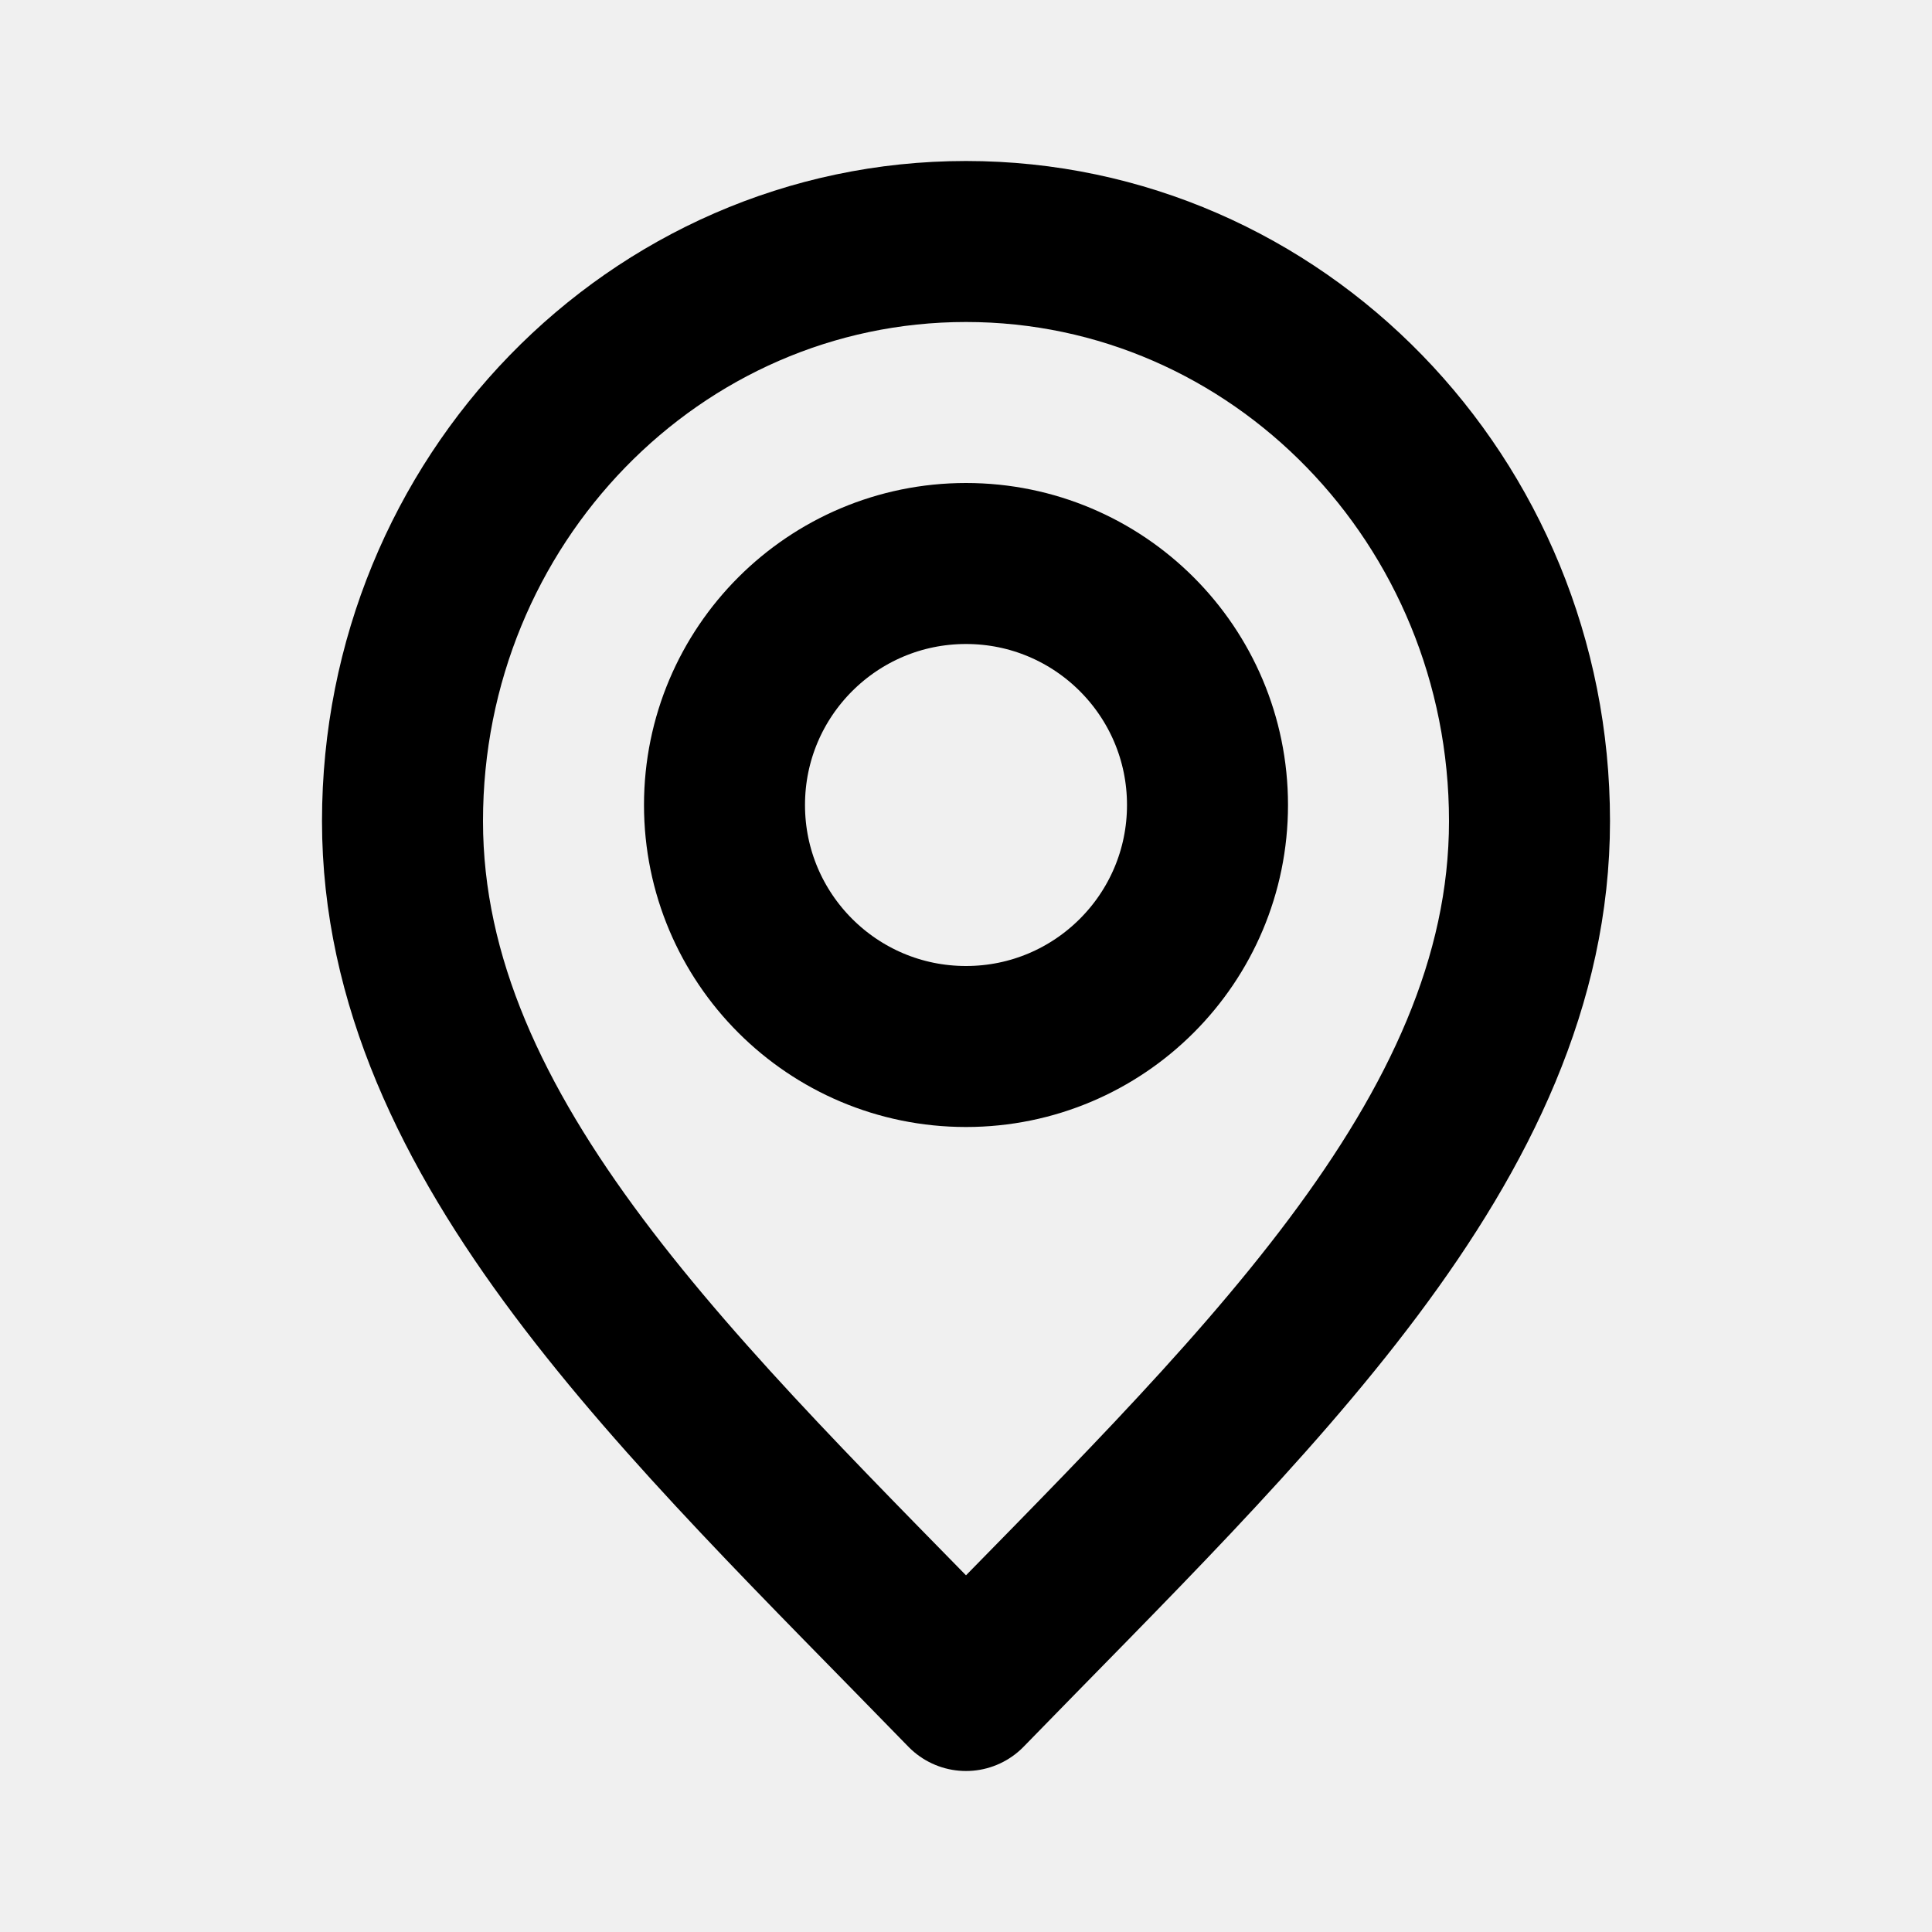
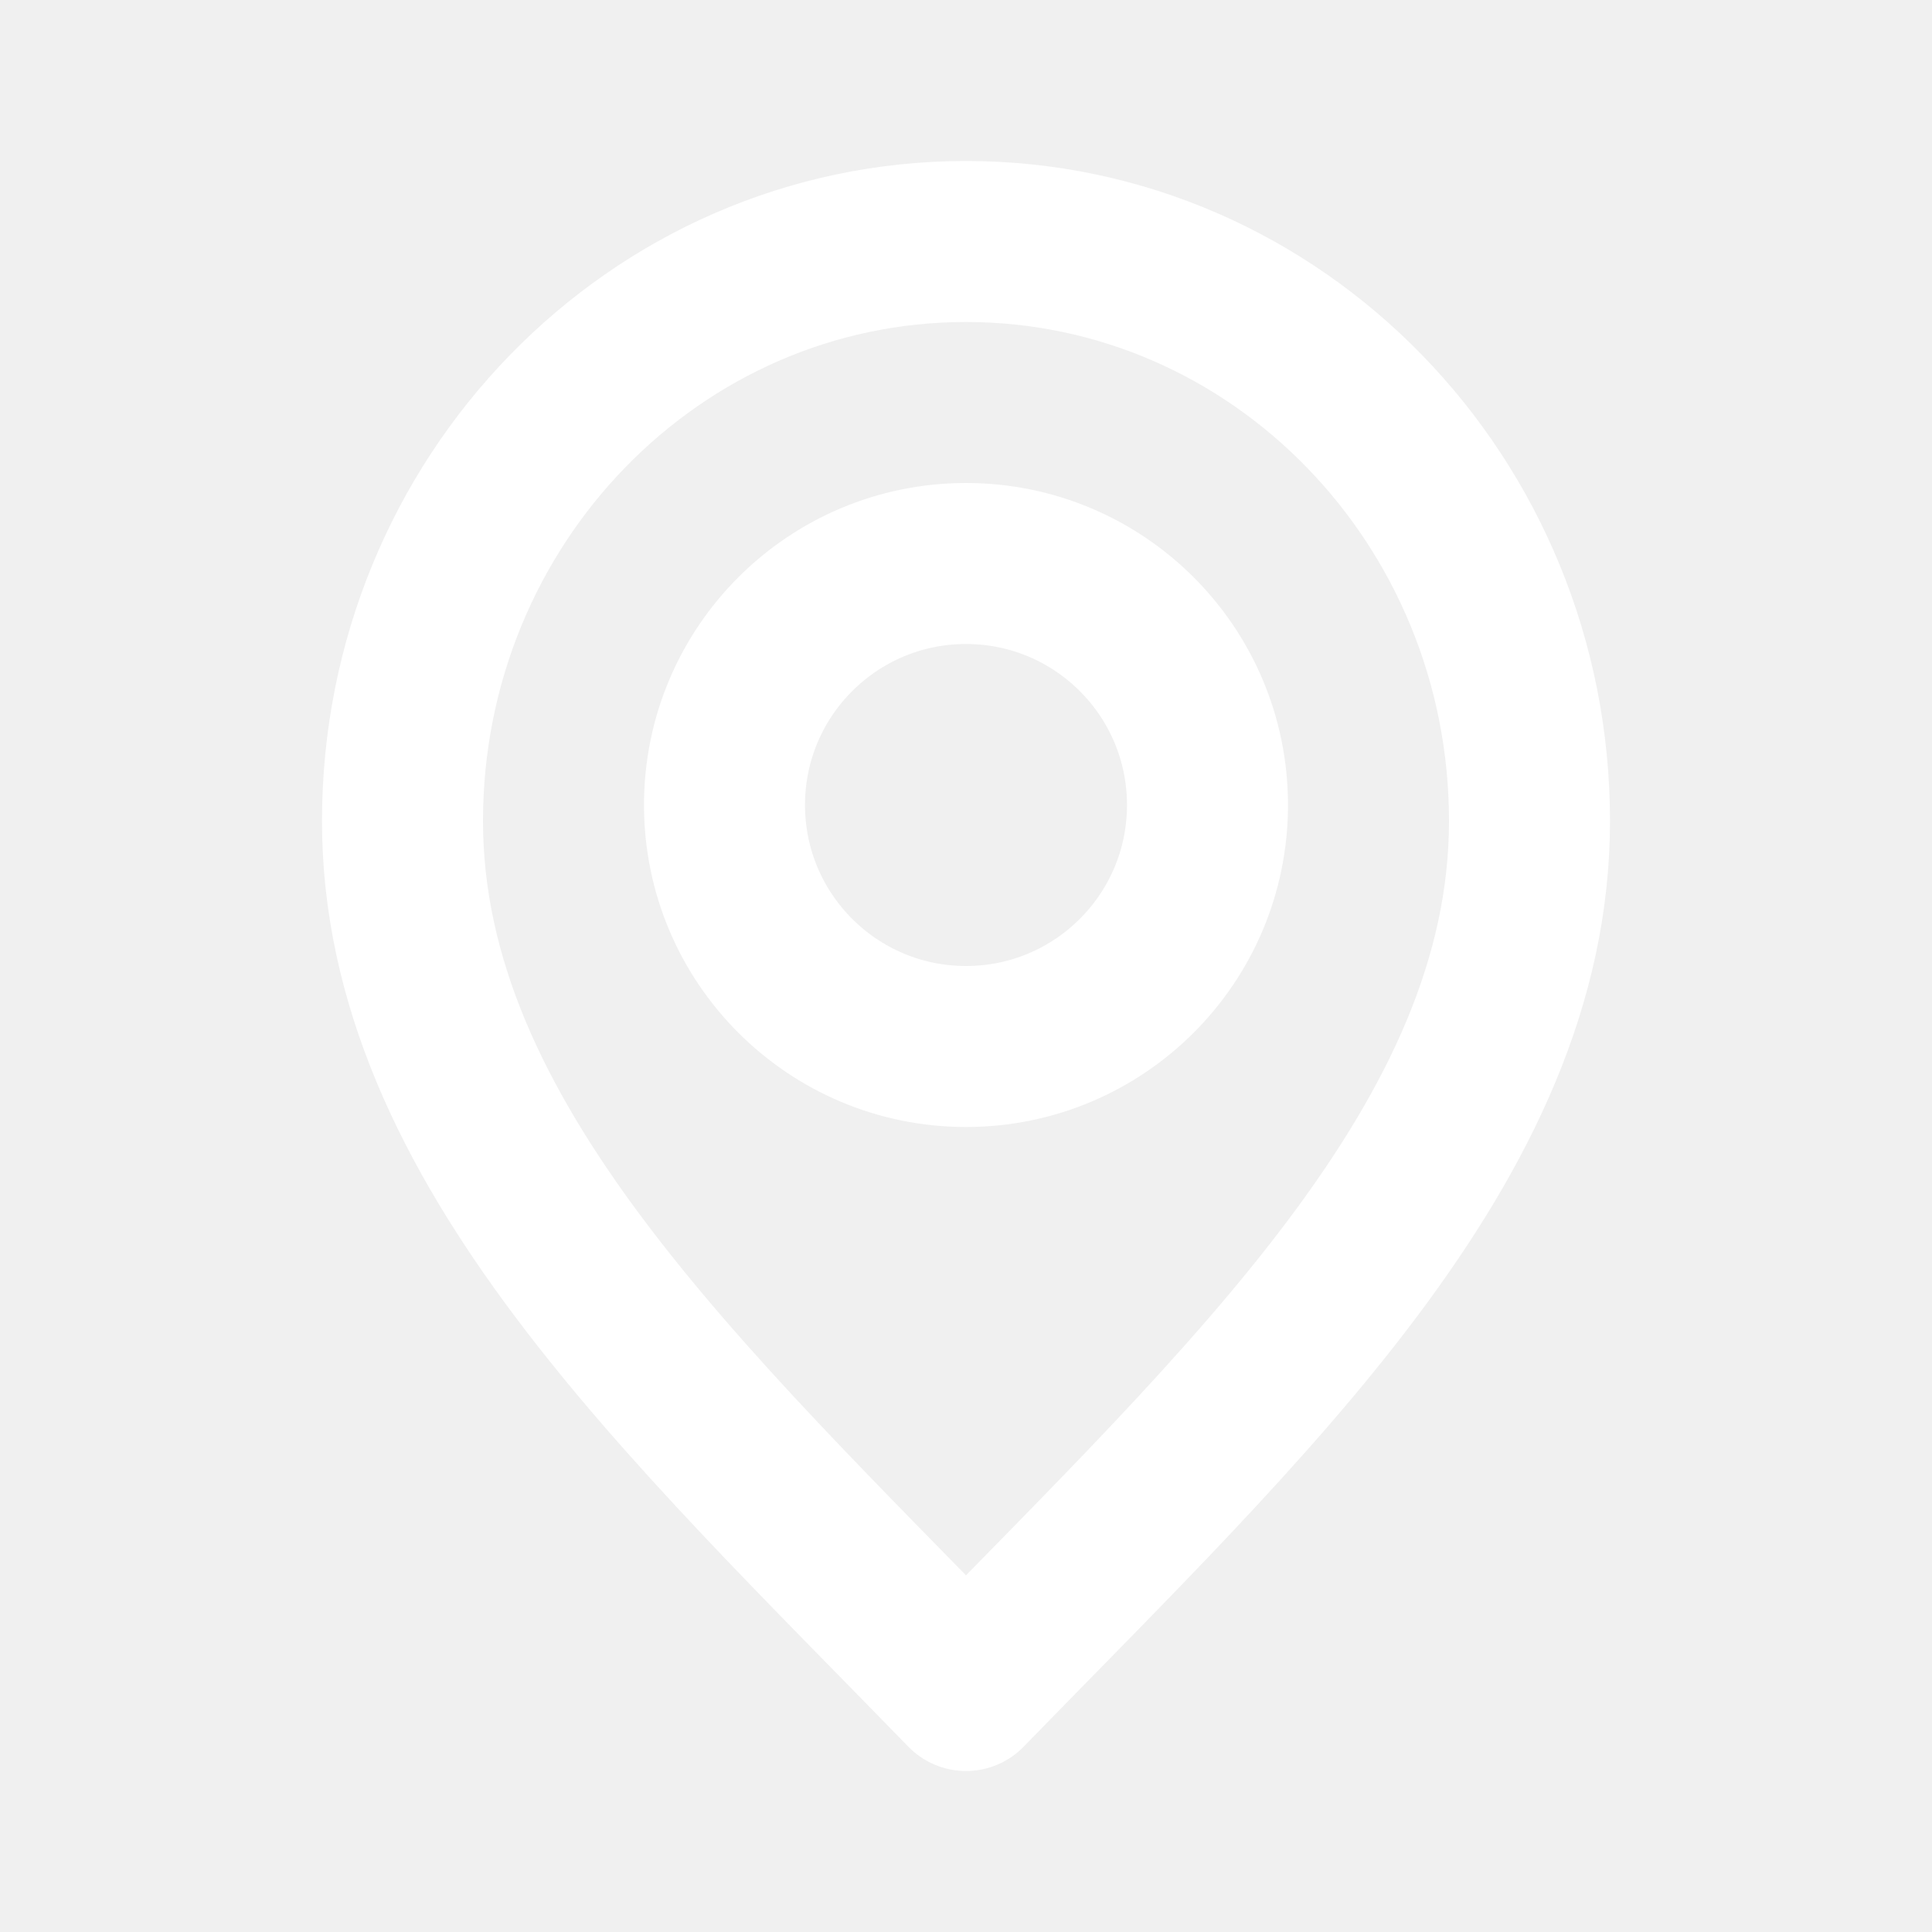
- <svg xmlns="http://www.w3.org/2000/svg" width="800px" height="800px" viewBox="0 0 24 24" fill="none">
-   <path d="M12 21C15.5 17.4 19 14.176 19 10.2C19 6.224 15.866 3 12 3C8.134 3 5 6.224 5 10.2C5 14.176 8.5 17.4 12 21Z" stroke="#000000" stroke-width="2" stroke-linecap="round" stroke-linejoin="round" />
-   <path d="M12 13C13.657 13 15 11.657 15 10C15 8.343 13.657 7 12 7C10.343 7 9 8.343 9 10C9 11.657 10.343 13 12 13Z" stroke="#000000" stroke-width="2" stroke-linecap="round" stroke-linejoin="round" />
+ <svg xmlns="http://www.w3.org/2000/svg" viewBox="0 0 24 24" fill="none">
+   <g id="SVGRepo_bgCarrier" stroke-width="0" />
+   <g id="SVGRepo_tracerCarrier" stroke-linecap="round" stroke-linejoin="round" />
+   <g id="SVGRepo_iconCarrier">
+     <path d="M12 21C15.5 17.4 19 14.176 19 10.2C19 6.224 15.866 3 12 3C8.134 3 5 6.224 5 10.2C5 14.176 8.5 17.4 12 21Z" stroke="#ffffff" stroke-width="2" stroke-linecap="round" stroke-linejoin="round" />
+     <path d="M12 13C13.657 13 15 11.657 15 10C15 8.343 13.657 7 12 7C10.343 7 9 8.343 9 10C9 11.657 10.343 13 12 13Z" stroke="#ffffff" stroke-width="2" stroke-linecap="round" stroke-linejoin="round" />
+   </g>
</svg>
